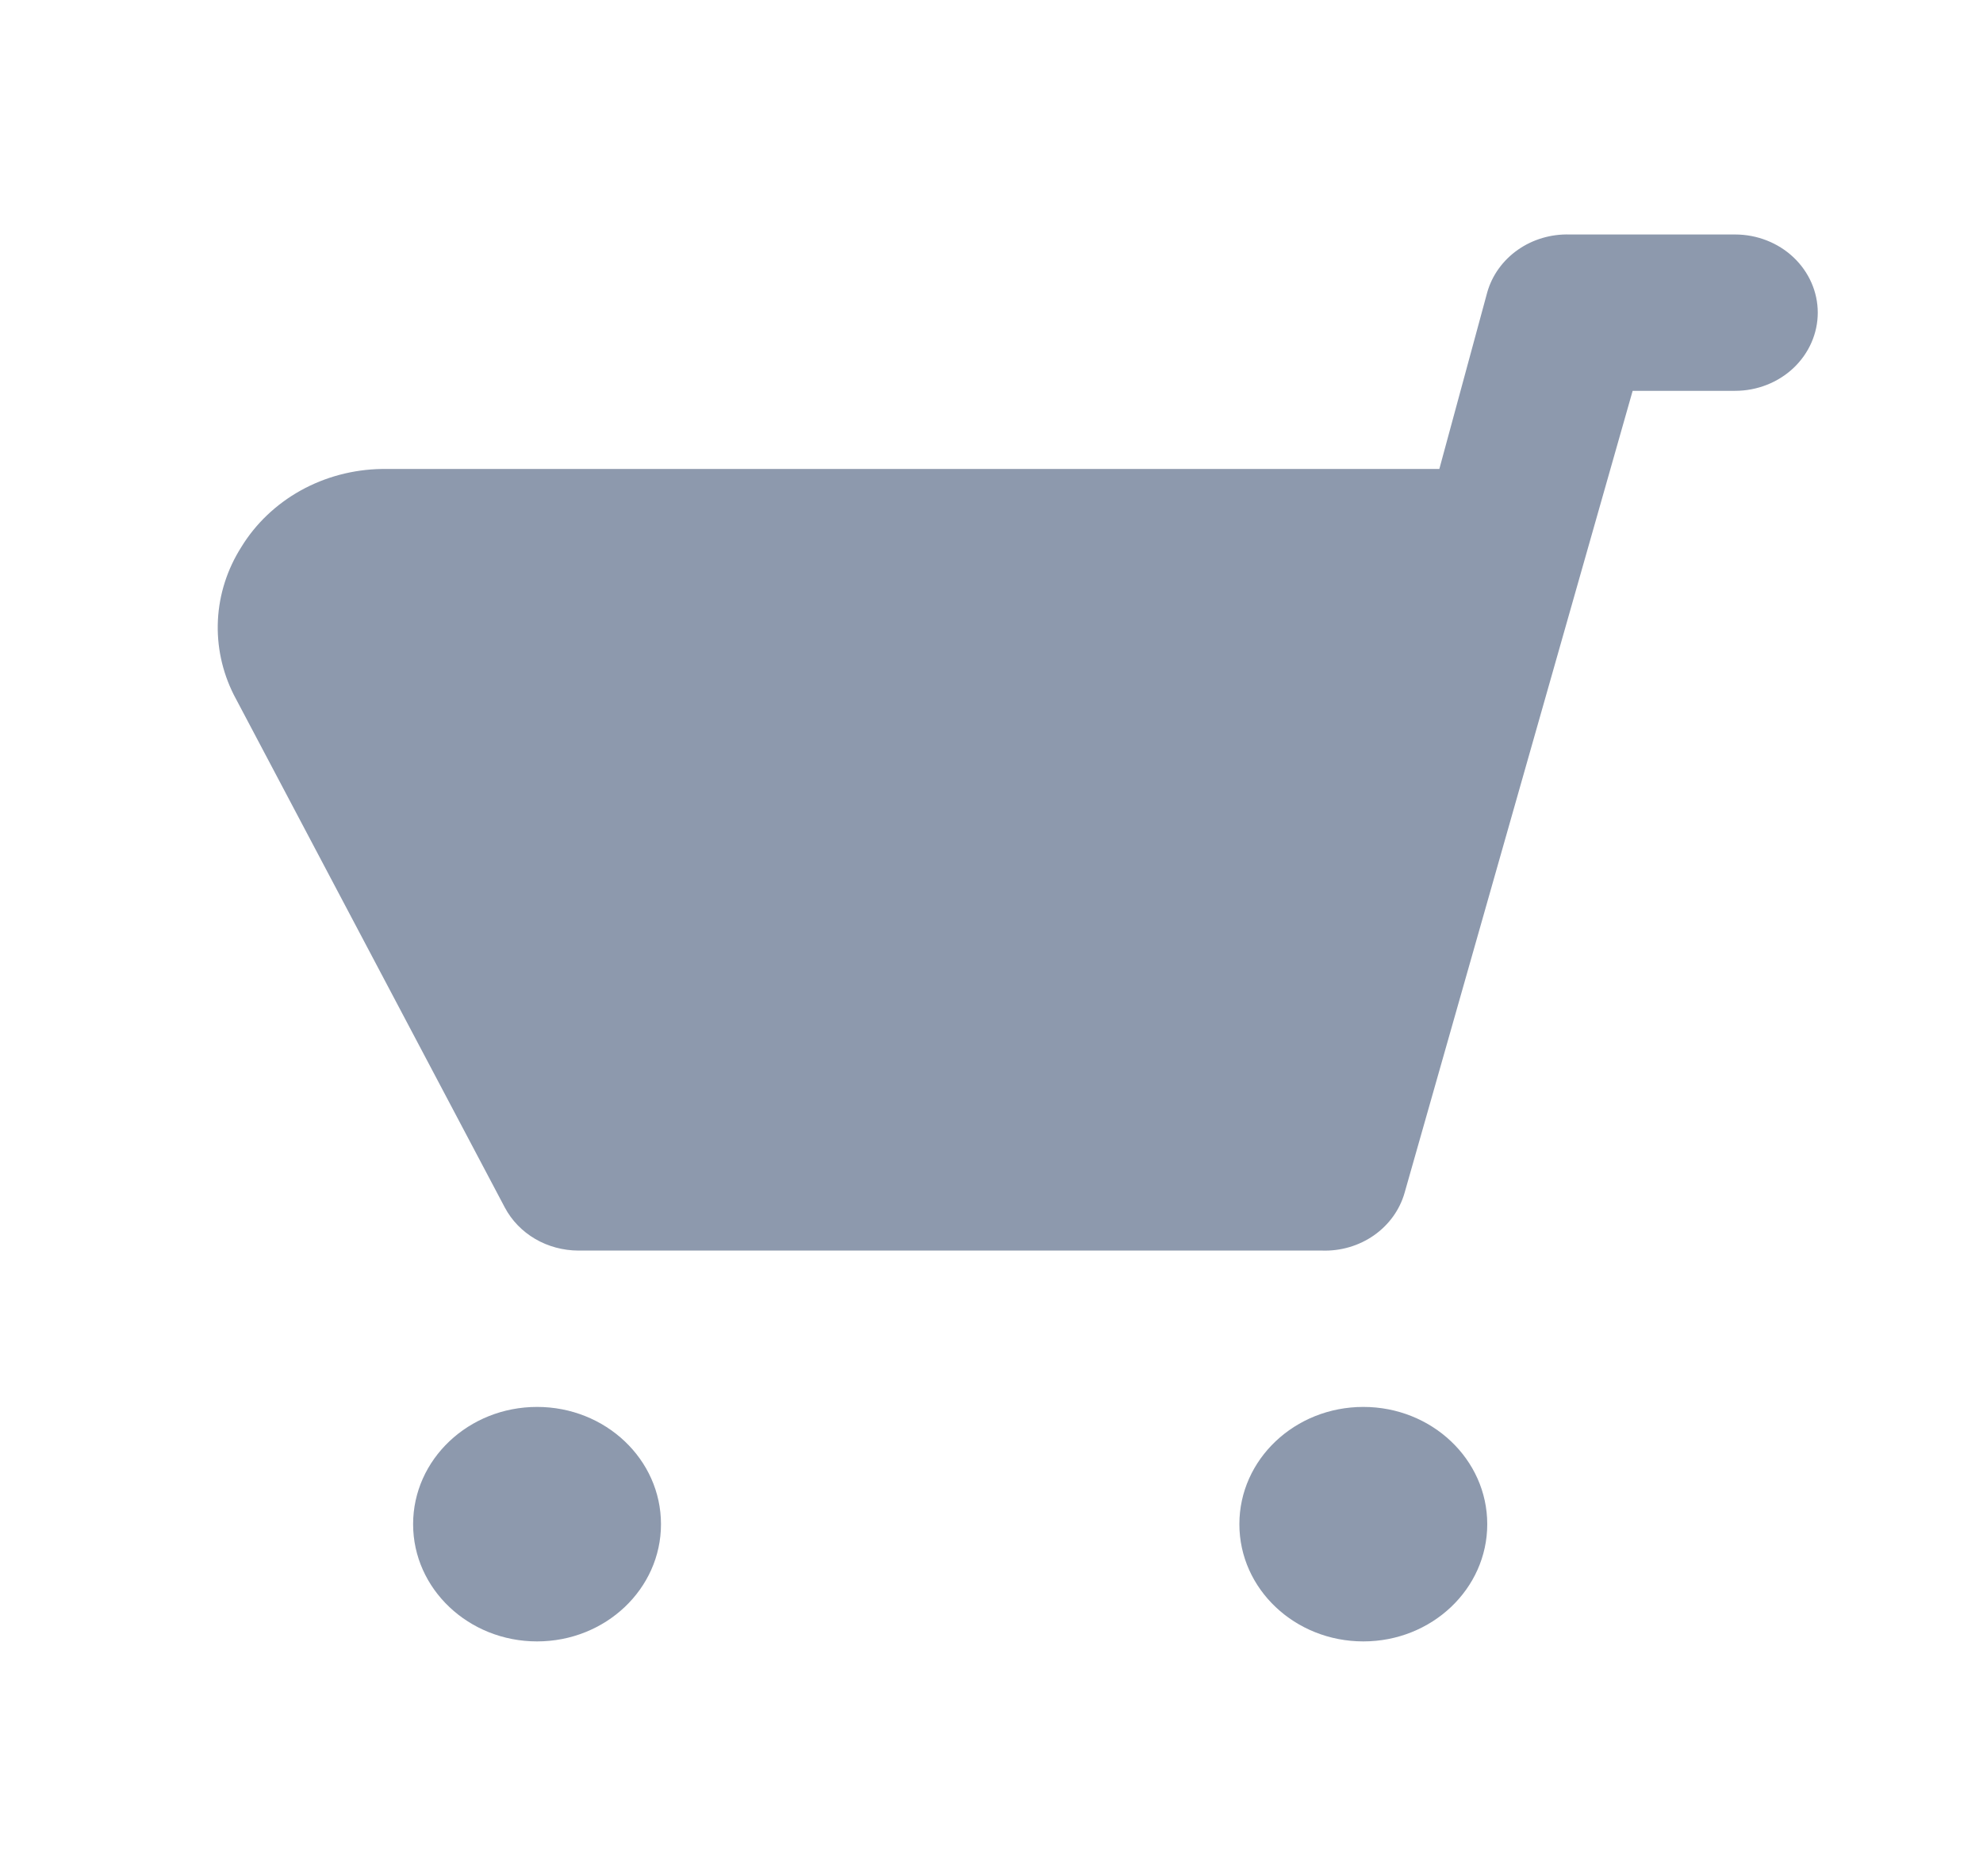
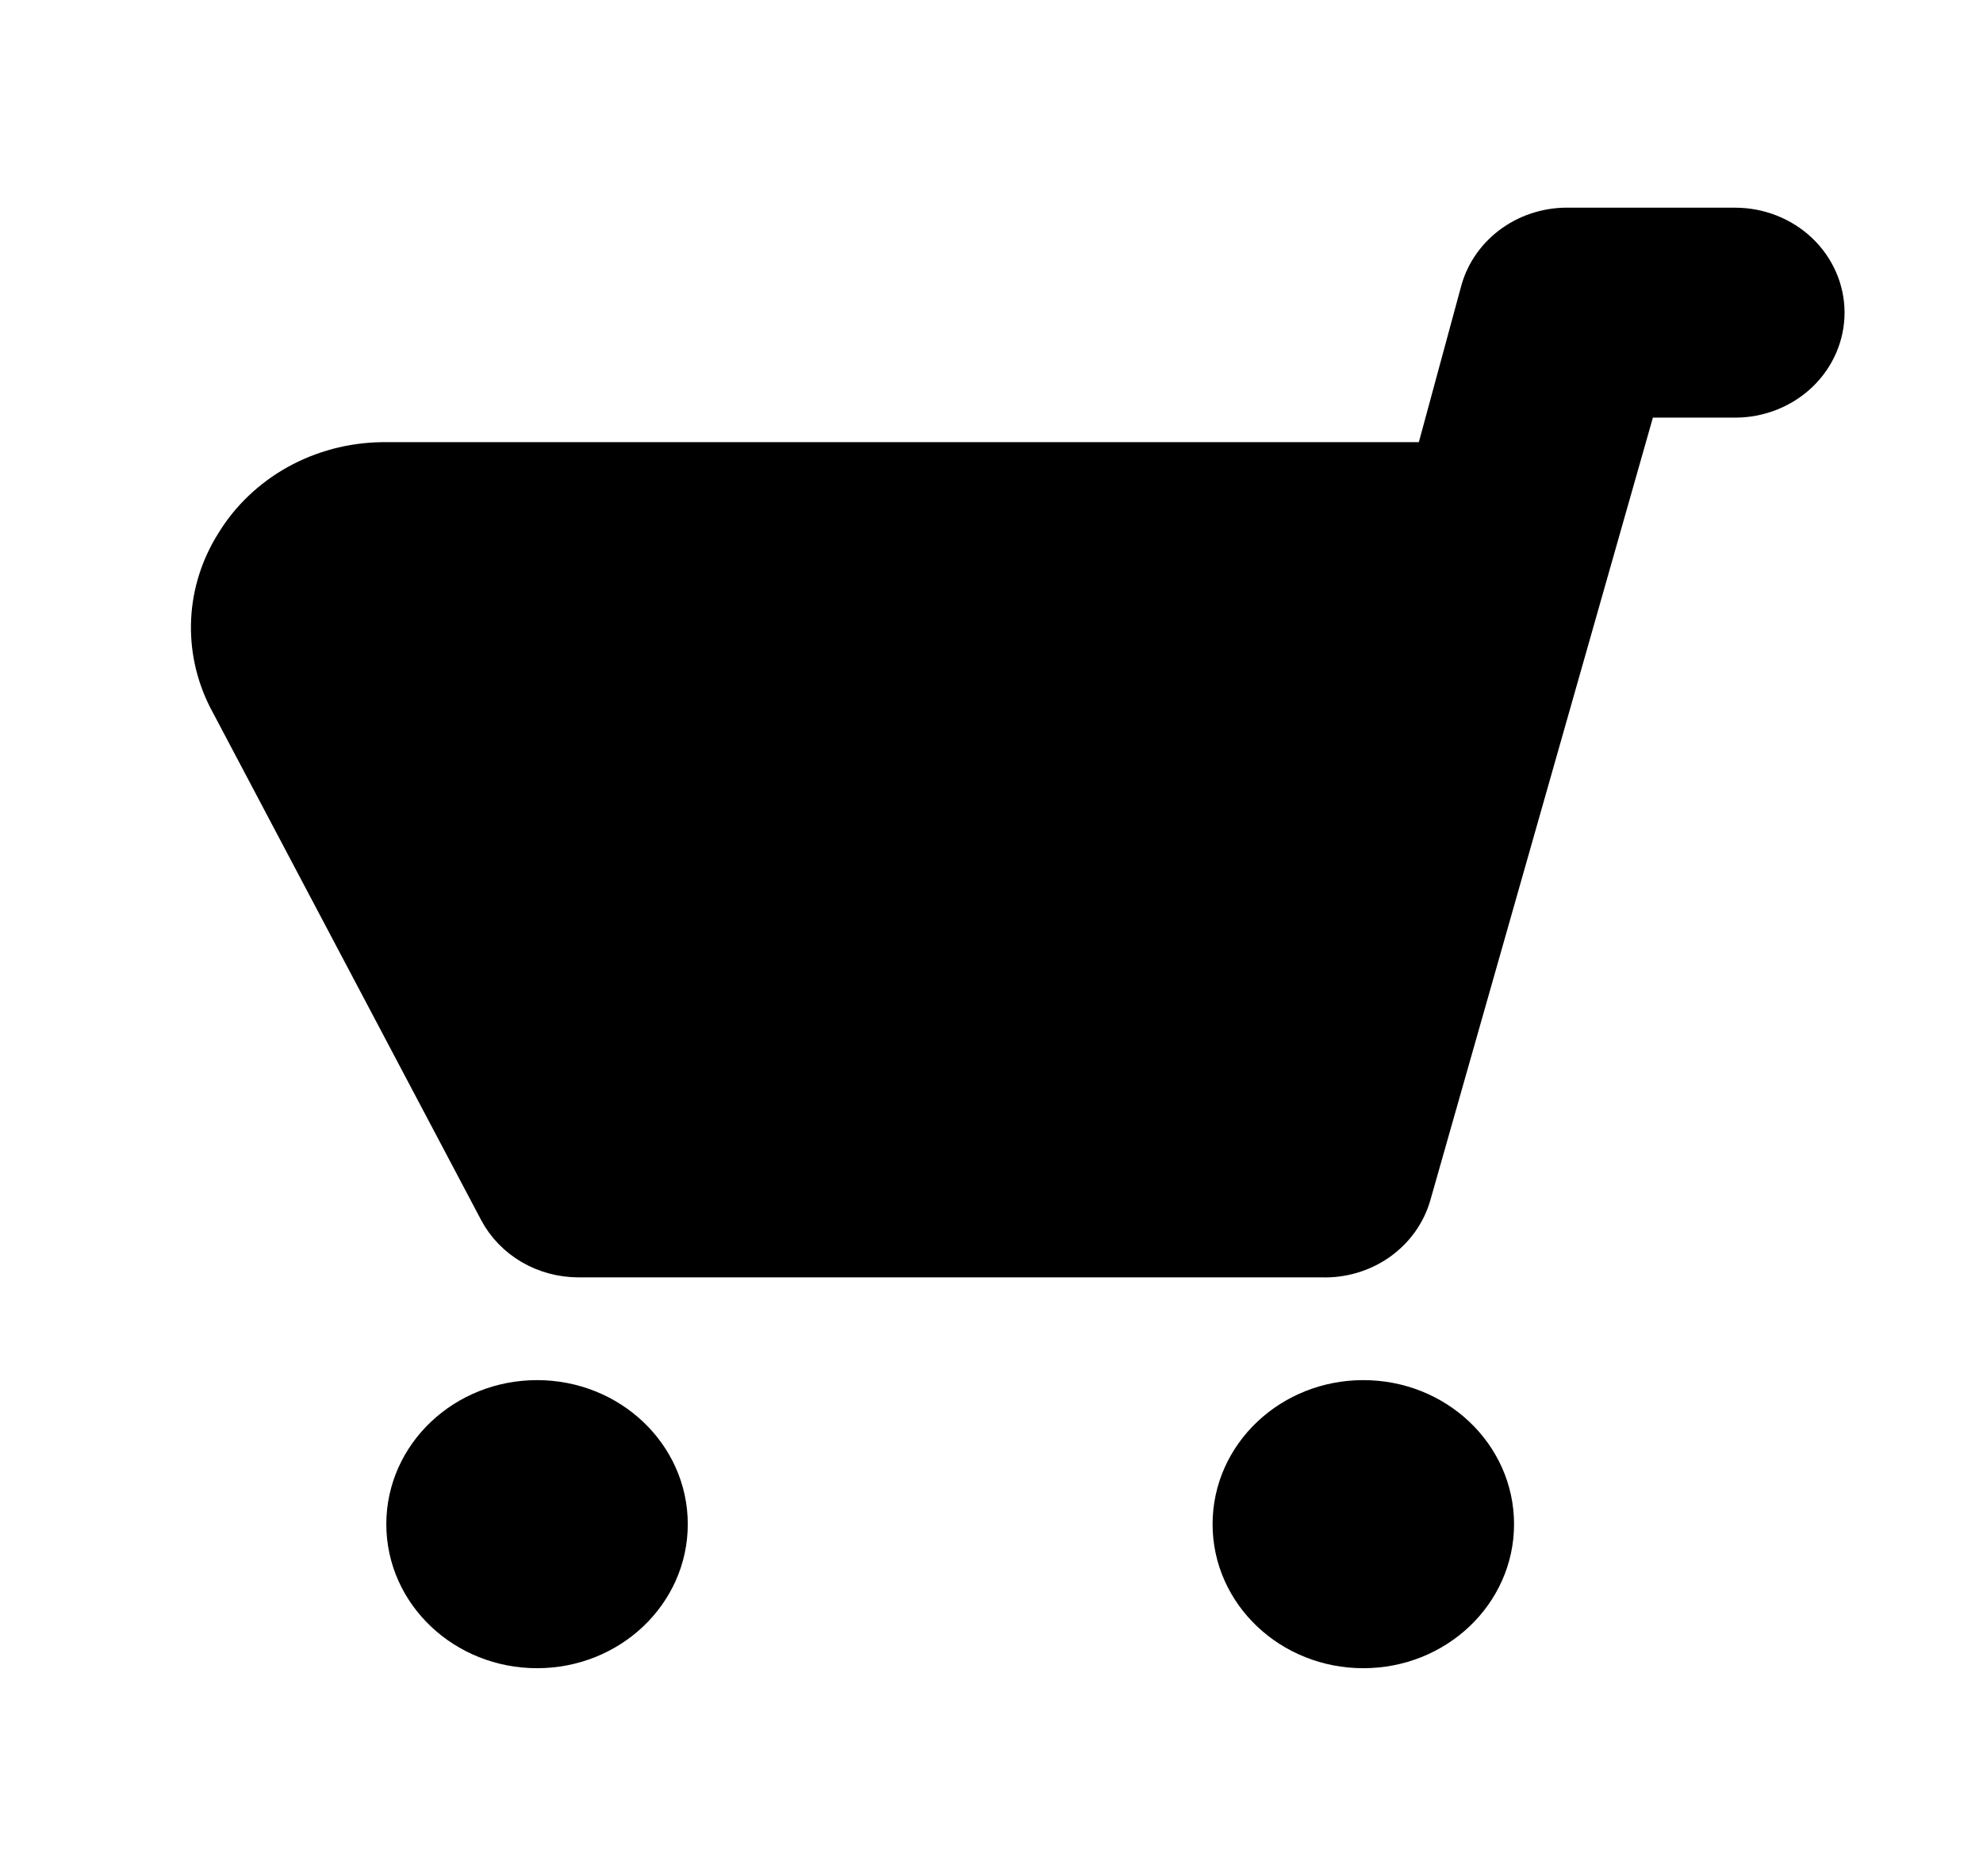
- <svg xmlns="http://www.w3.org/2000/svg" width="37" height="35" viewBox="0 0 37 35" fill="none">
-   <path d="M4.502 10.208C4.768 9.772 5.15 9.408 5.609 9.152C6.068 8.897 6.59 8.758 7.123 8.75H26.856L27.75 5.454C27.84 5.136 28.042 4.856 28.322 4.66C28.602 4.464 28.944 4.364 29.292 4.375H32.375C32.784 4.375 33.176 4.529 33.465 4.802C33.754 5.076 33.917 5.447 33.917 5.833C33.917 6.22 33.754 6.591 33.465 6.865C33.176 7.138 32.784 7.292 32.375 7.292H30.463L26.208 22.254C26.118 22.572 25.916 22.852 25.637 23.048C25.357 23.244 25.015 23.345 24.667 23.333H10.792C10.507 23.332 10.228 23.257 9.986 23.116C9.744 22.974 9.548 22.772 9.42 22.531L4.363 12.965C4.144 12.53 4.042 12.051 4.066 11.57C4.09 11.089 4.24 10.621 4.502 10.208Z" fill="#8D99AD" />
-   <path d="M25.438 30.625C24.16 30.625 23.125 29.646 23.125 28.438C23.125 27.229 24.16 26.25 25.438 26.25C26.715 26.25 27.75 27.229 27.75 28.438C27.75 29.646 26.715 30.625 25.438 30.625Z" fill="#8D99AD" />
-   <path d="M10.021 30.625C8.744 30.625 7.708 29.646 7.708 28.438C7.708 27.229 8.744 26.25 10.021 26.25C11.298 26.25 12.333 27.229 12.333 28.438C12.333 29.646 11.298 30.625 10.021 30.625Z" fill="#8D99AD" />
+ <svg xmlns="http://www.w3.org/2000/svg" width="37" fill="currentColor" stroke="currentColor" height="35" viewBox="0 0 37 35">
+   <path d="M4.502 10.208C4.768 9.772 5.15 9.408 5.609 9.152C6.068 8.897 6.59 8.758 7.123 8.75H26.856L27.75 5.454C27.84 5.136 28.042 4.856 28.322 4.66C28.602 4.464 28.944 4.364 29.292 4.375H32.375C32.784 4.375 33.176 4.529 33.465 4.802C33.754 5.076 33.917 5.447 33.917 5.833C33.917 6.22 33.754 6.591 33.465 6.865C33.176 7.138 32.784 7.292 32.375 7.292H30.463L26.208 22.254C26.118 22.572 25.916 22.852 25.637 23.048C25.357 23.244 25.015 23.345 24.667 23.333H10.792C10.507 23.332 10.228 23.257 9.986 23.116C9.744 22.974 9.548 22.772 9.42 22.531L4.363 12.965C4.144 12.53 4.042 12.051 4.066 11.57C4.09 11.089 4.24 10.621 4.502 10.208Z" />
+   <path d="M25.438 30.625C24.16 30.625 23.125 29.646 23.125 28.438C23.125 27.229 24.16 26.25 25.438 26.25C26.715 26.25 27.75 27.229 27.75 28.438C27.75 29.646 26.715 30.625 25.438 30.625Z" />
+   <path d="M10.021 30.625C8.744 30.625 7.708 29.646 7.708 28.438C7.708 27.229 8.744 26.25 10.021 26.25C11.298 26.25 12.333 27.229 12.333 28.438C12.333 29.646 11.298 30.625 10.021 30.625Z" />
</svg>
